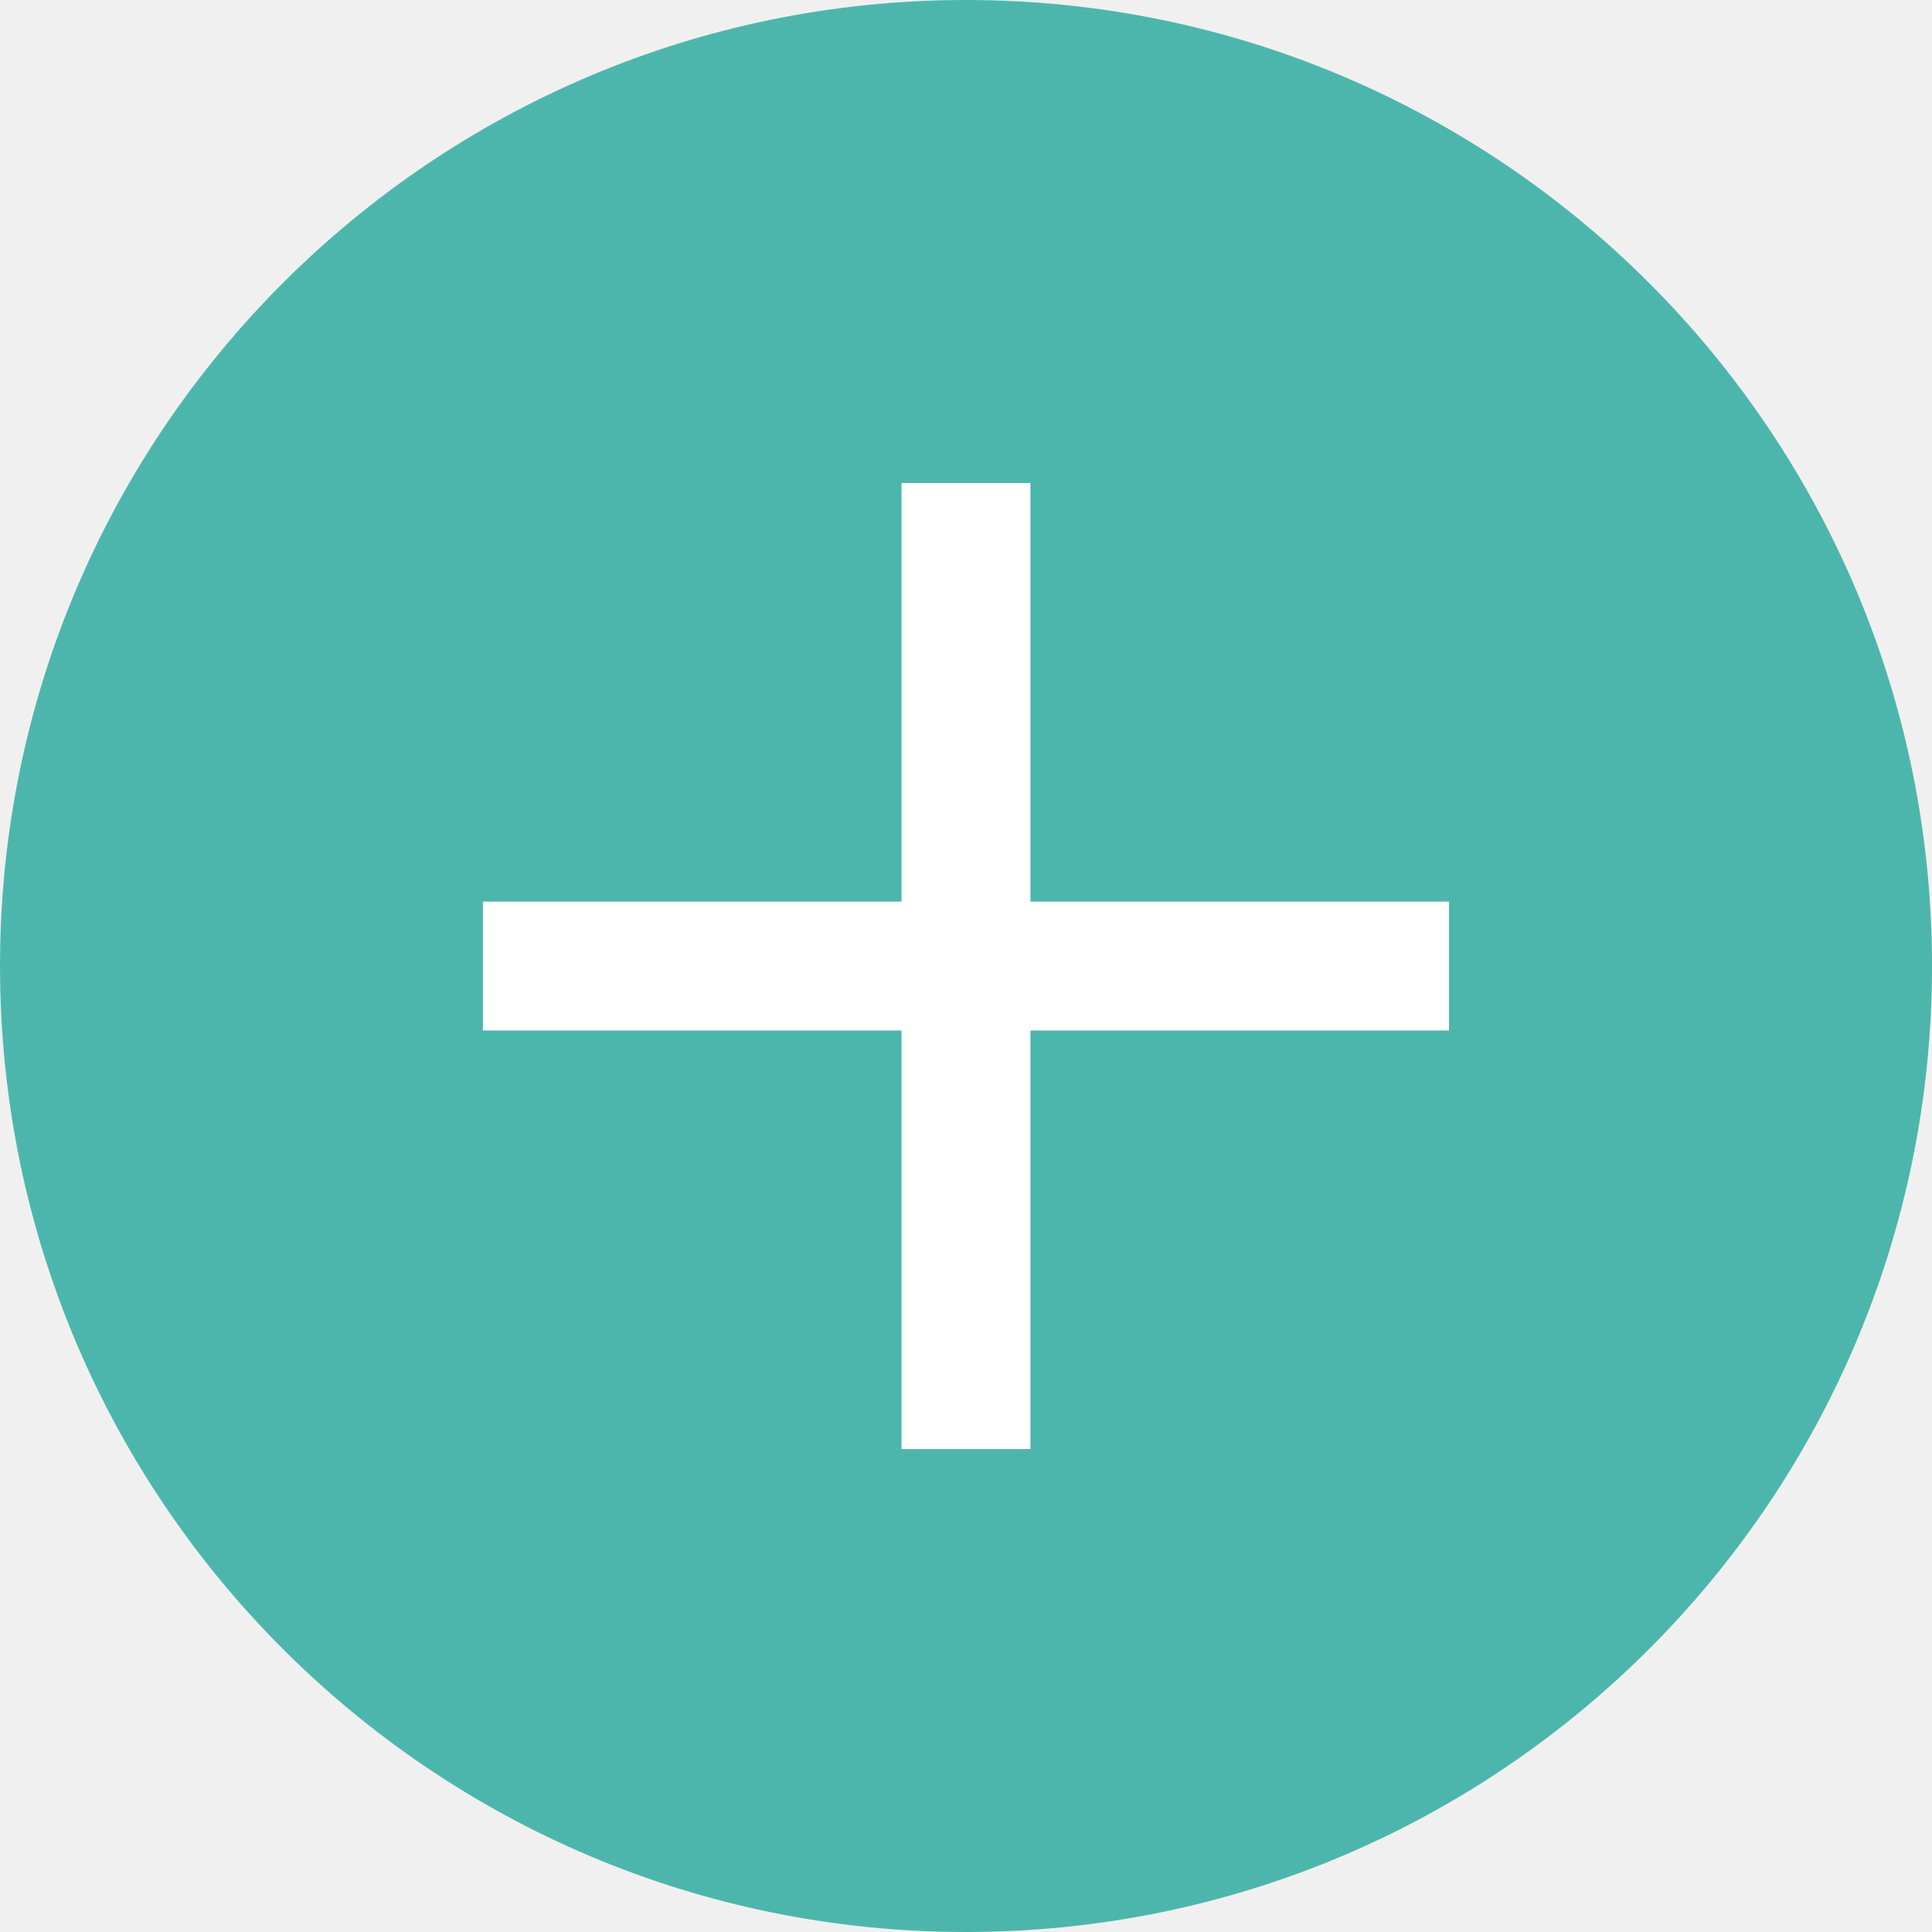
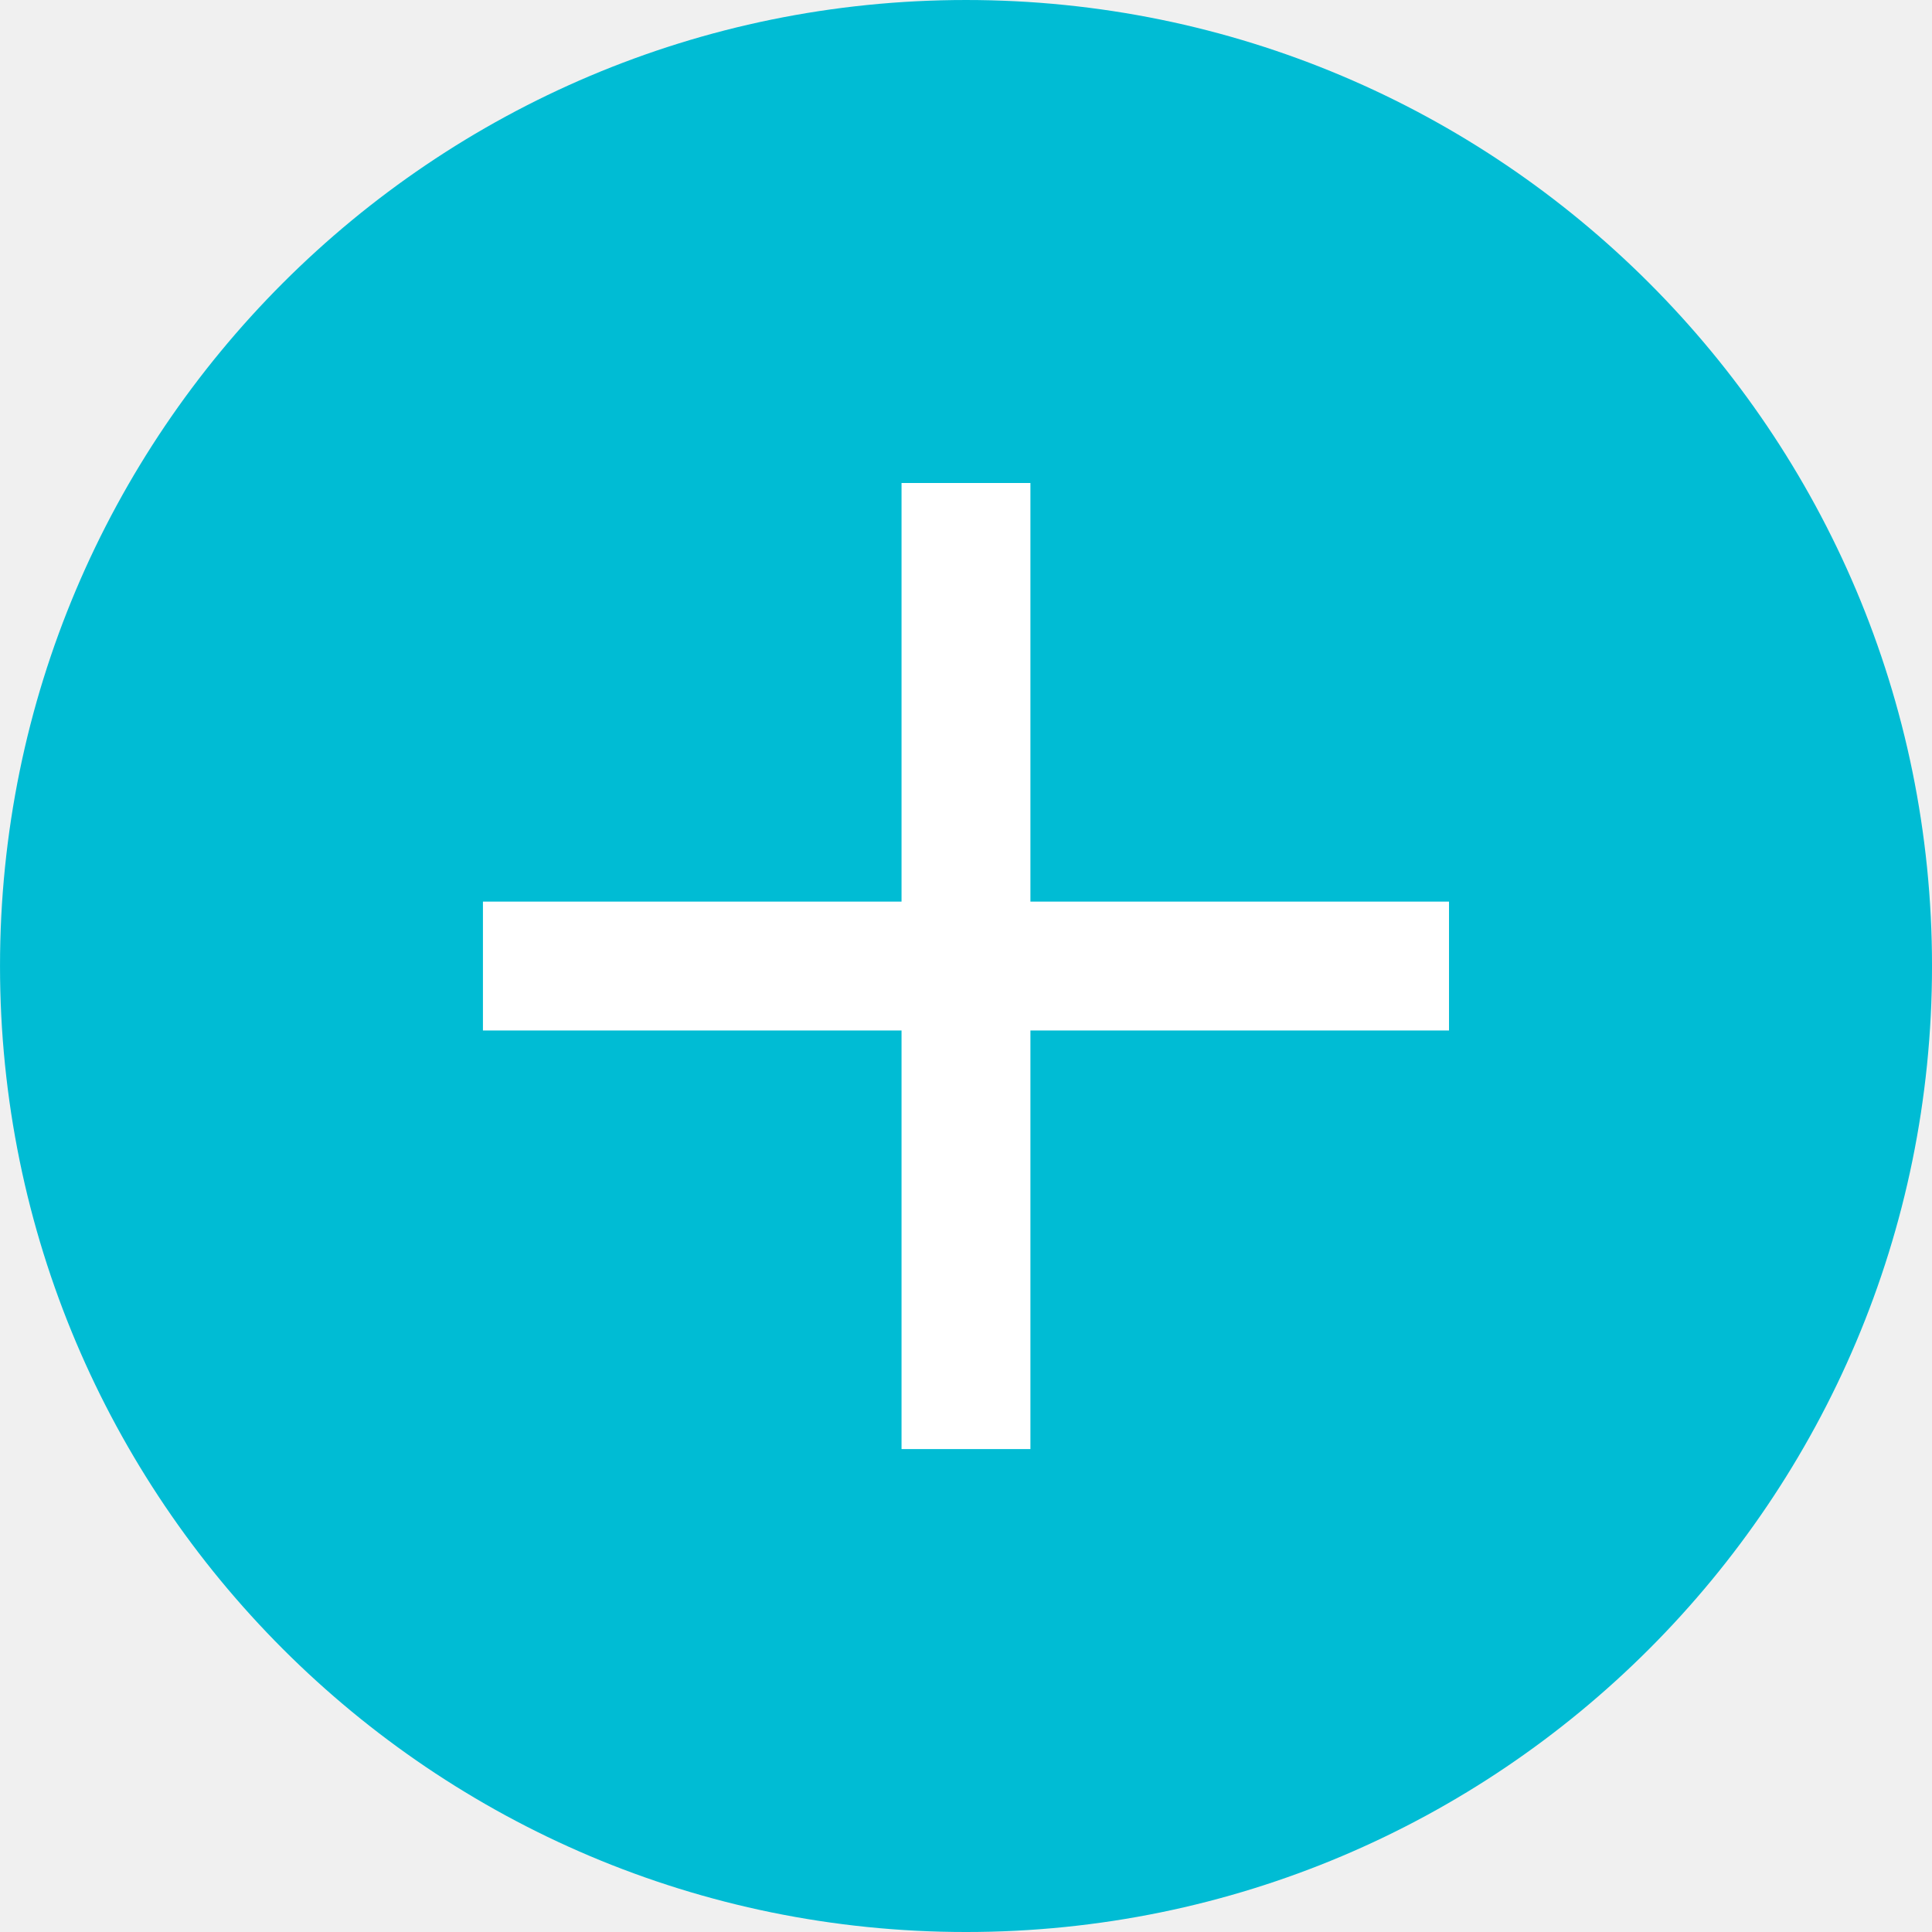
<svg xmlns="http://www.w3.org/2000/svg" width="24" height="24" id="svg12430" version="1.1">
  <defs id="defs12432" />
  <g id="layer1" transform="translate(0,-1028.362)">
    <g style="display:inline" transform="translate(-141.9998,638.3711)" id="g14642-3-0">
-       <circle cy="401.991" cx="154" style="fill:#4DB6AC;fill-opacity:1;stroke:none" id="path3757" r="12" />
+       <circle cy="401.991" cx="154" style="fill:#00BCD4;fill-opacity:1;stroke:none" id="path3757" r="12" />
      <path style="fill:#ffffff;fill-opacity:1;fill-rule:evenodd;stroke:#000000;stroke-width:0;stroke-linecap:butt;stroke-linejoin:miter;stroke-miterlimit:4;stroke-opacity:1" d="m 153.199,395.991 0,5.2 -5.2,0 0,1.601 5.2,0 0,5.2 1.601,0 0,-5.2 5.2,0 0,-1.601 -5.2,0 0,-5.2 z" id="rect3757" />
      <rect style="fill:none;stroke:none" id="rect3620-5-4" width="15.982" height="16" x="142" y="398" rx="0" ry="0" />
    </g>
  </g>
</svg>
